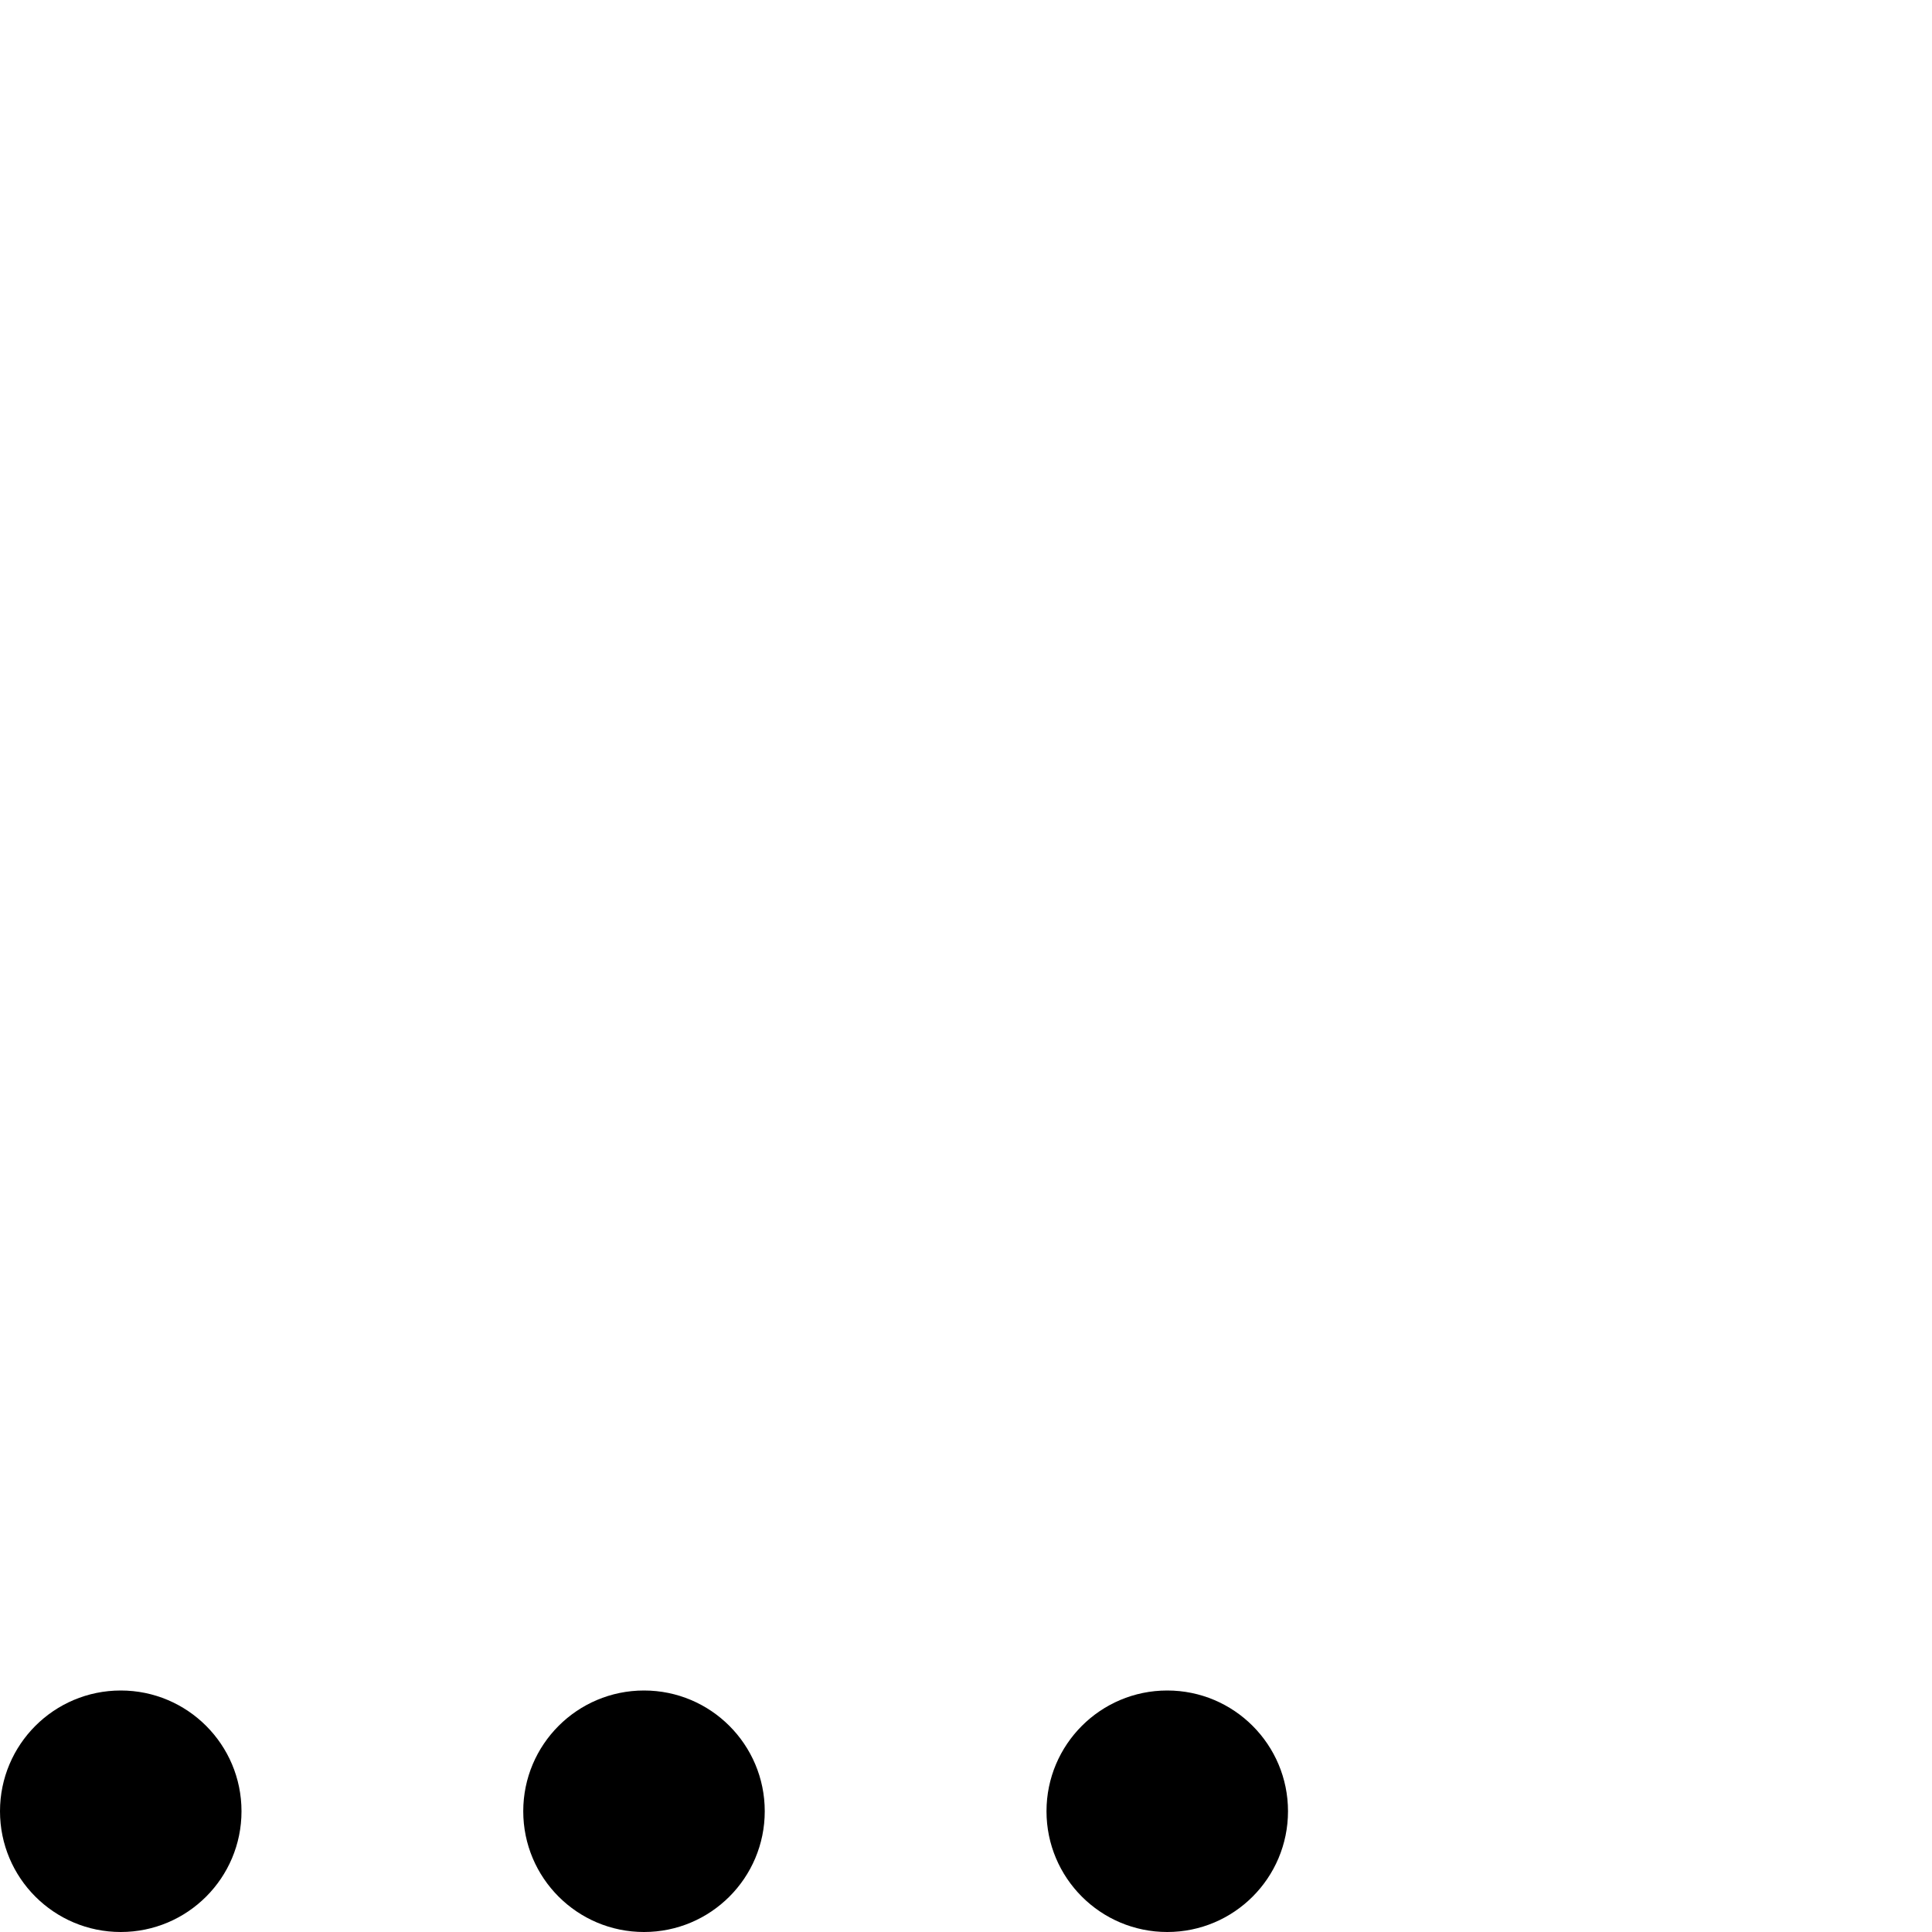
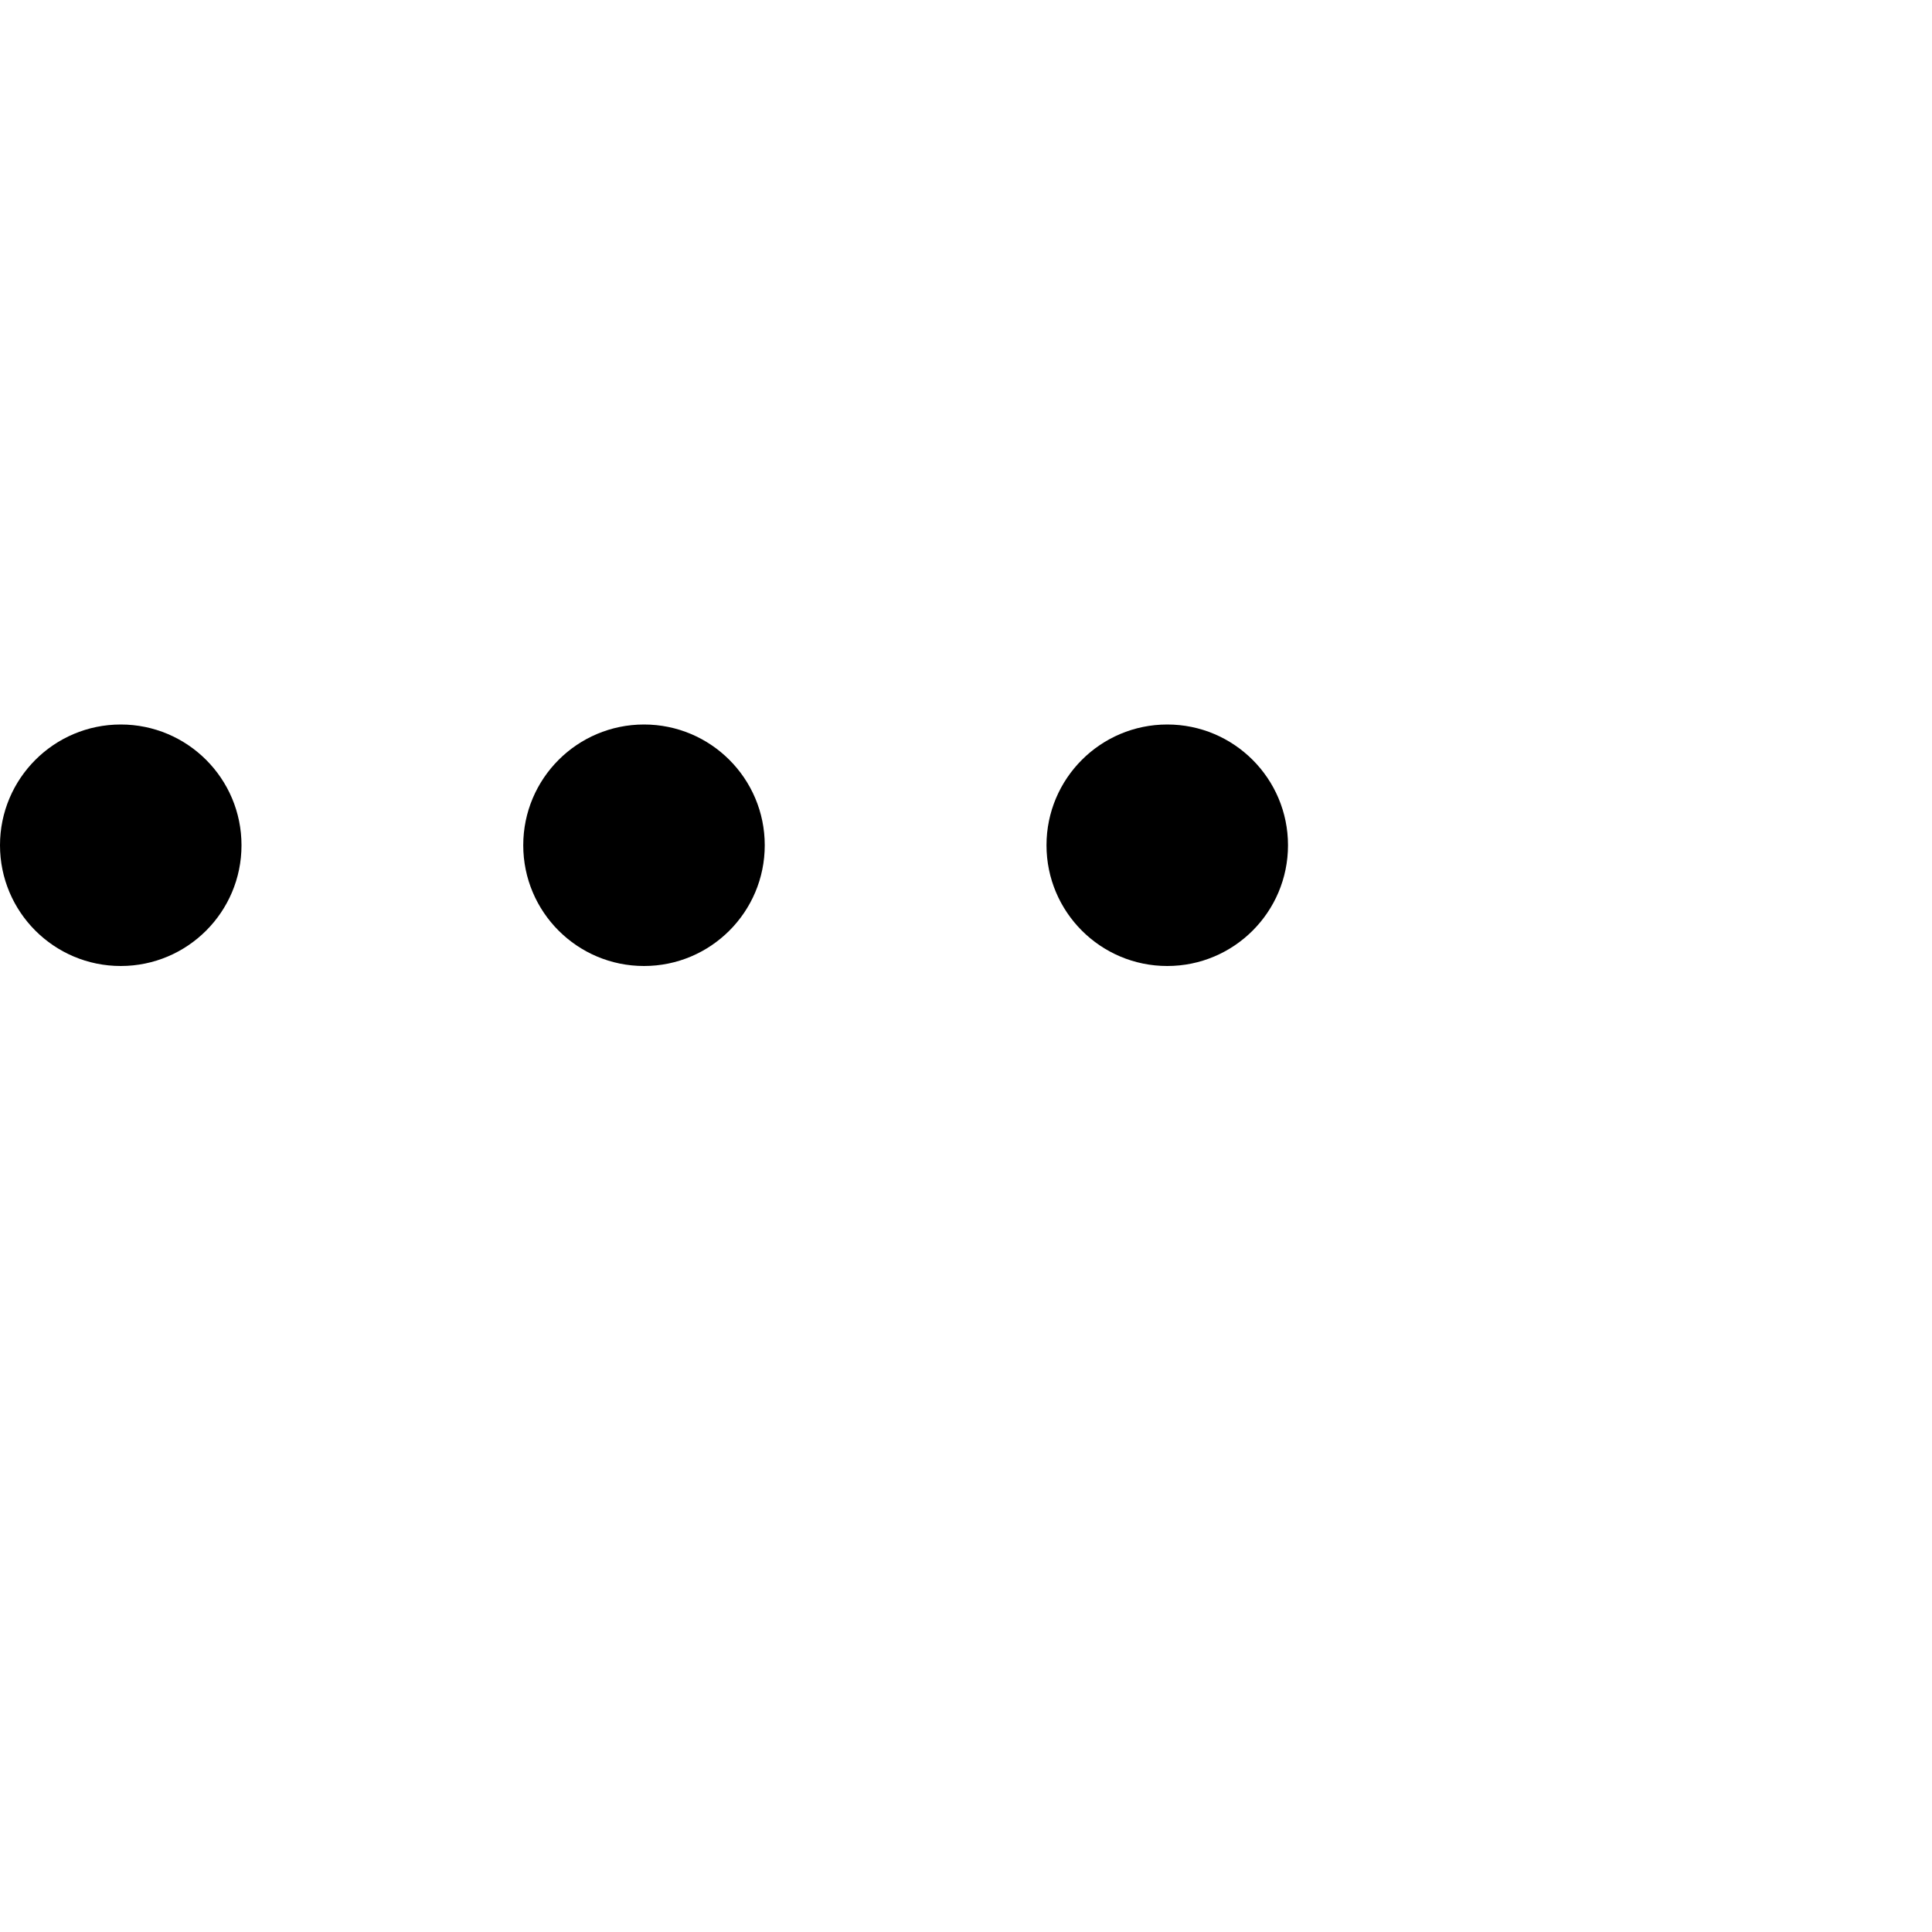
- <svg xmlns="http://www.w3.org/2000/svg" viewBox="0 -15 24 24" width="16" height="16">
+ <svg xmlns="http://www.w3.org/2000/svg" viewBox="0 -3 24 24" width="16" height="16">
  <path d="M8 9a1.5 1.5 0 100-3 1.5 1.5 0 000 3zM1.5 9a1.5 1.5 0 100-3 1.5 1.5 0 000 3zm13 0a1.5 1.5 0 100-3 1.5 1.5 0 000 3z" />
</svg>
